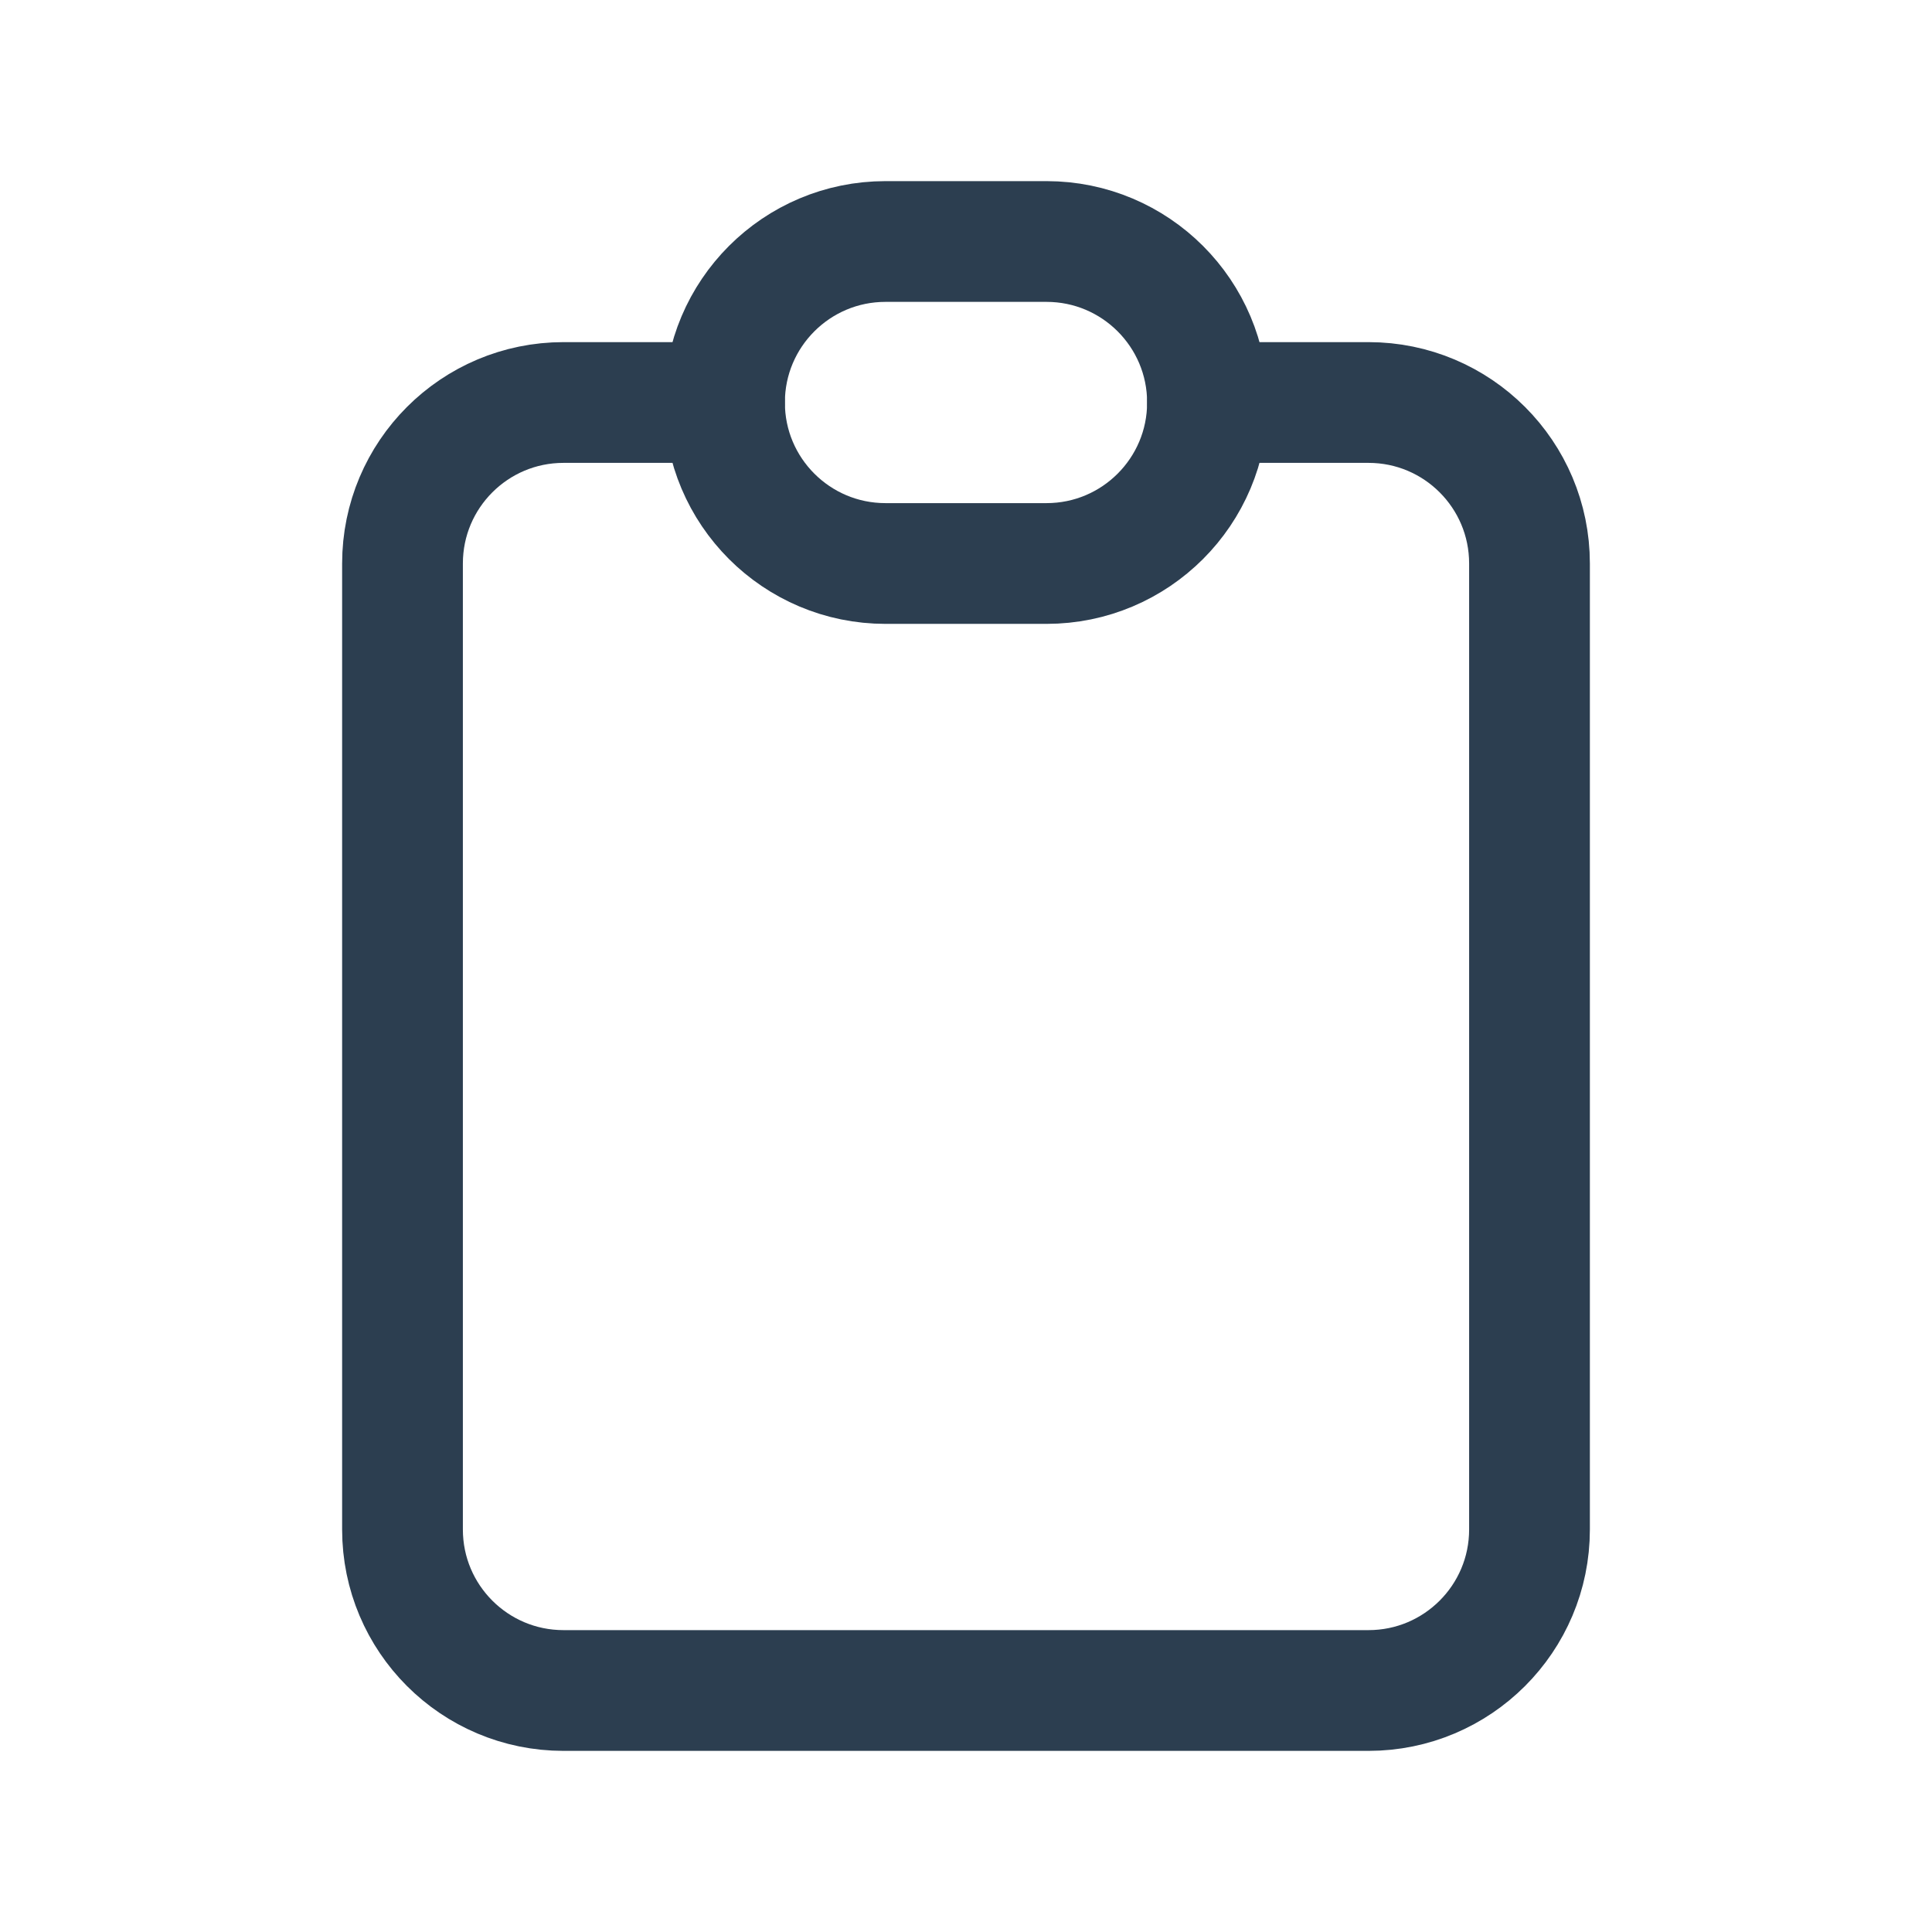
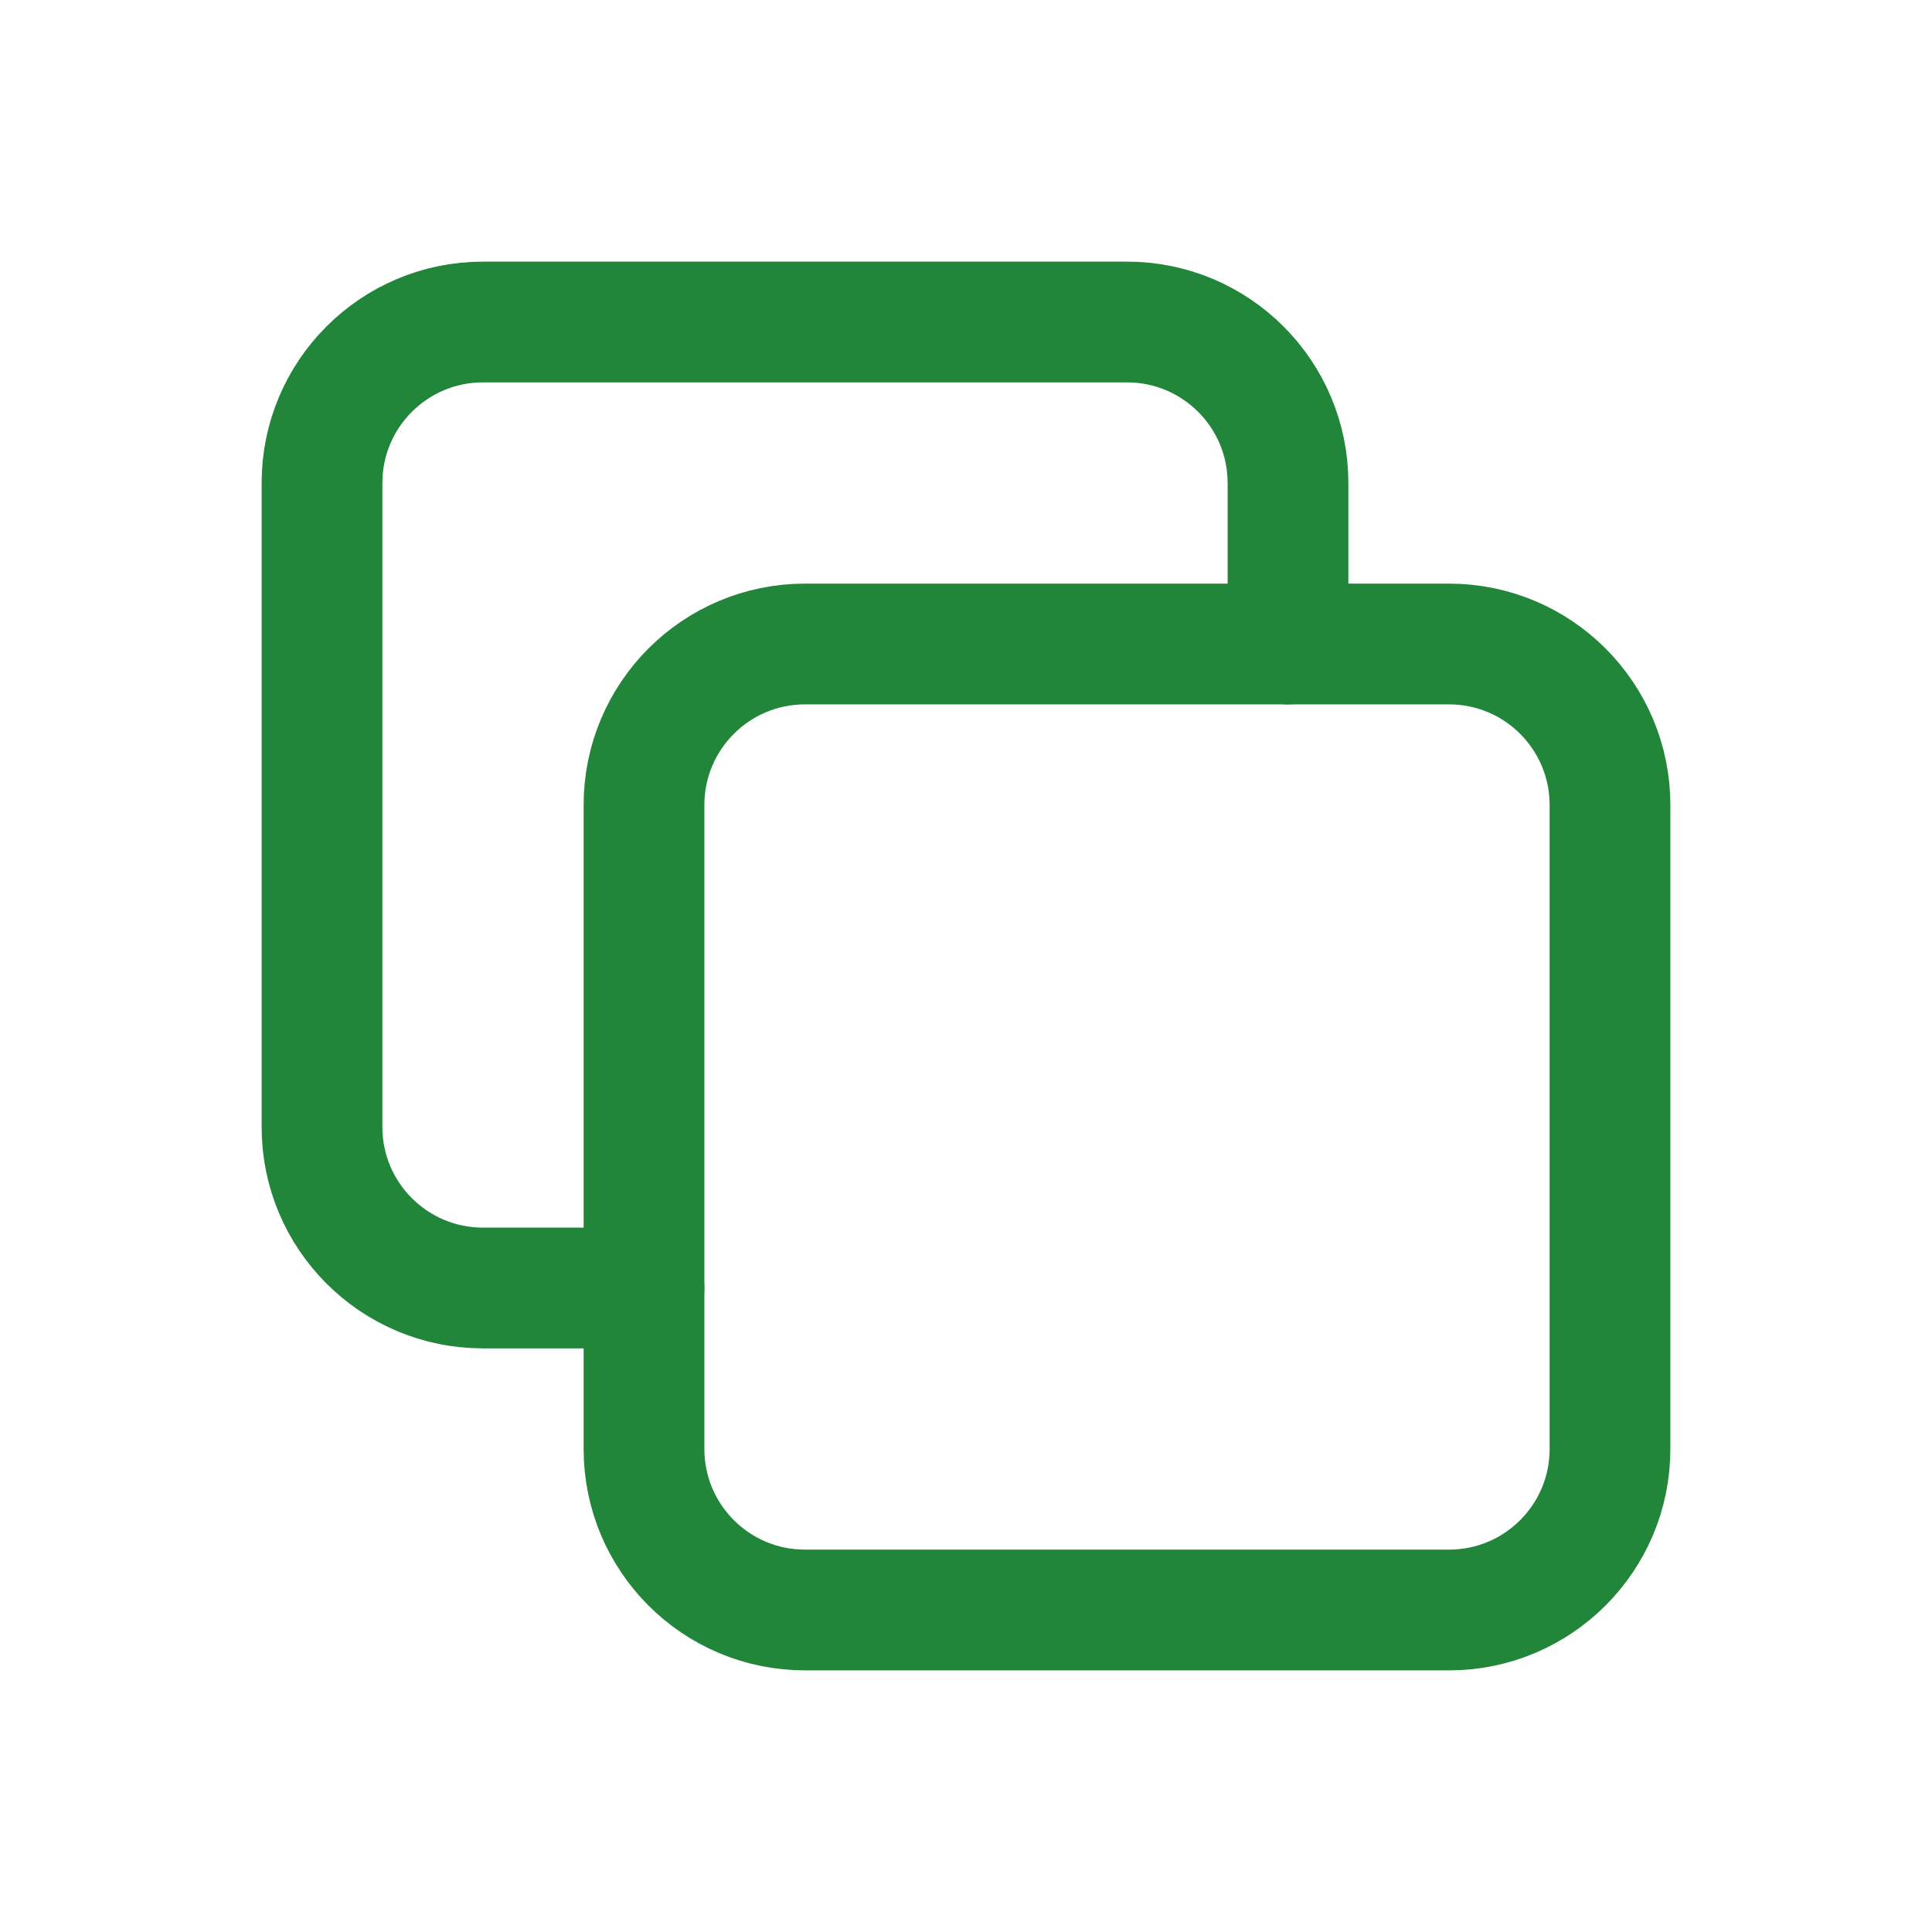
- <svg xmlns="http://www.w3.org/2000/svg" class="icon icon-tabler icon-tabler-clipboard" width="44" height="44" viewBox="0 0 24 24" stroke-width="1.5" stroke="#2c3e50" fill="none" stroke-linecap="round" stroke-linejoin="round">
+ <svg xmlns="http://www.w3.org/2000/svg" class="icon icon-tabler icon-tabler-copy" width="44" height="44" viewBox="0 0 24 24" stroke-width="1.5" stroke="#22863a" fill="none" stroke-linecap="round" stroke-linejoin="round">
  <path stroke="none" d="M0 0h24v24H0z" fill="none" />
-   <path d="M9 5h-2a2 2 0 0 0 -2 2v12a2 2 0 0 0 2 2h10a2 2 0 0 0 2 -2v-12a2 2 0 0 0 -2 -2h-2" />
-   <rect x="9" y="3" width="6" height="4" rx="2" />
+   <rect x="8" y="8" width="12" height="12" rx="2" />
+   <path d="M16 8v-2a2 2 0 0 0 -2 -2h-8a2 2 0 0 0 -2 2v8a2 2 0 0 0 2 2h2" />
</svg>
